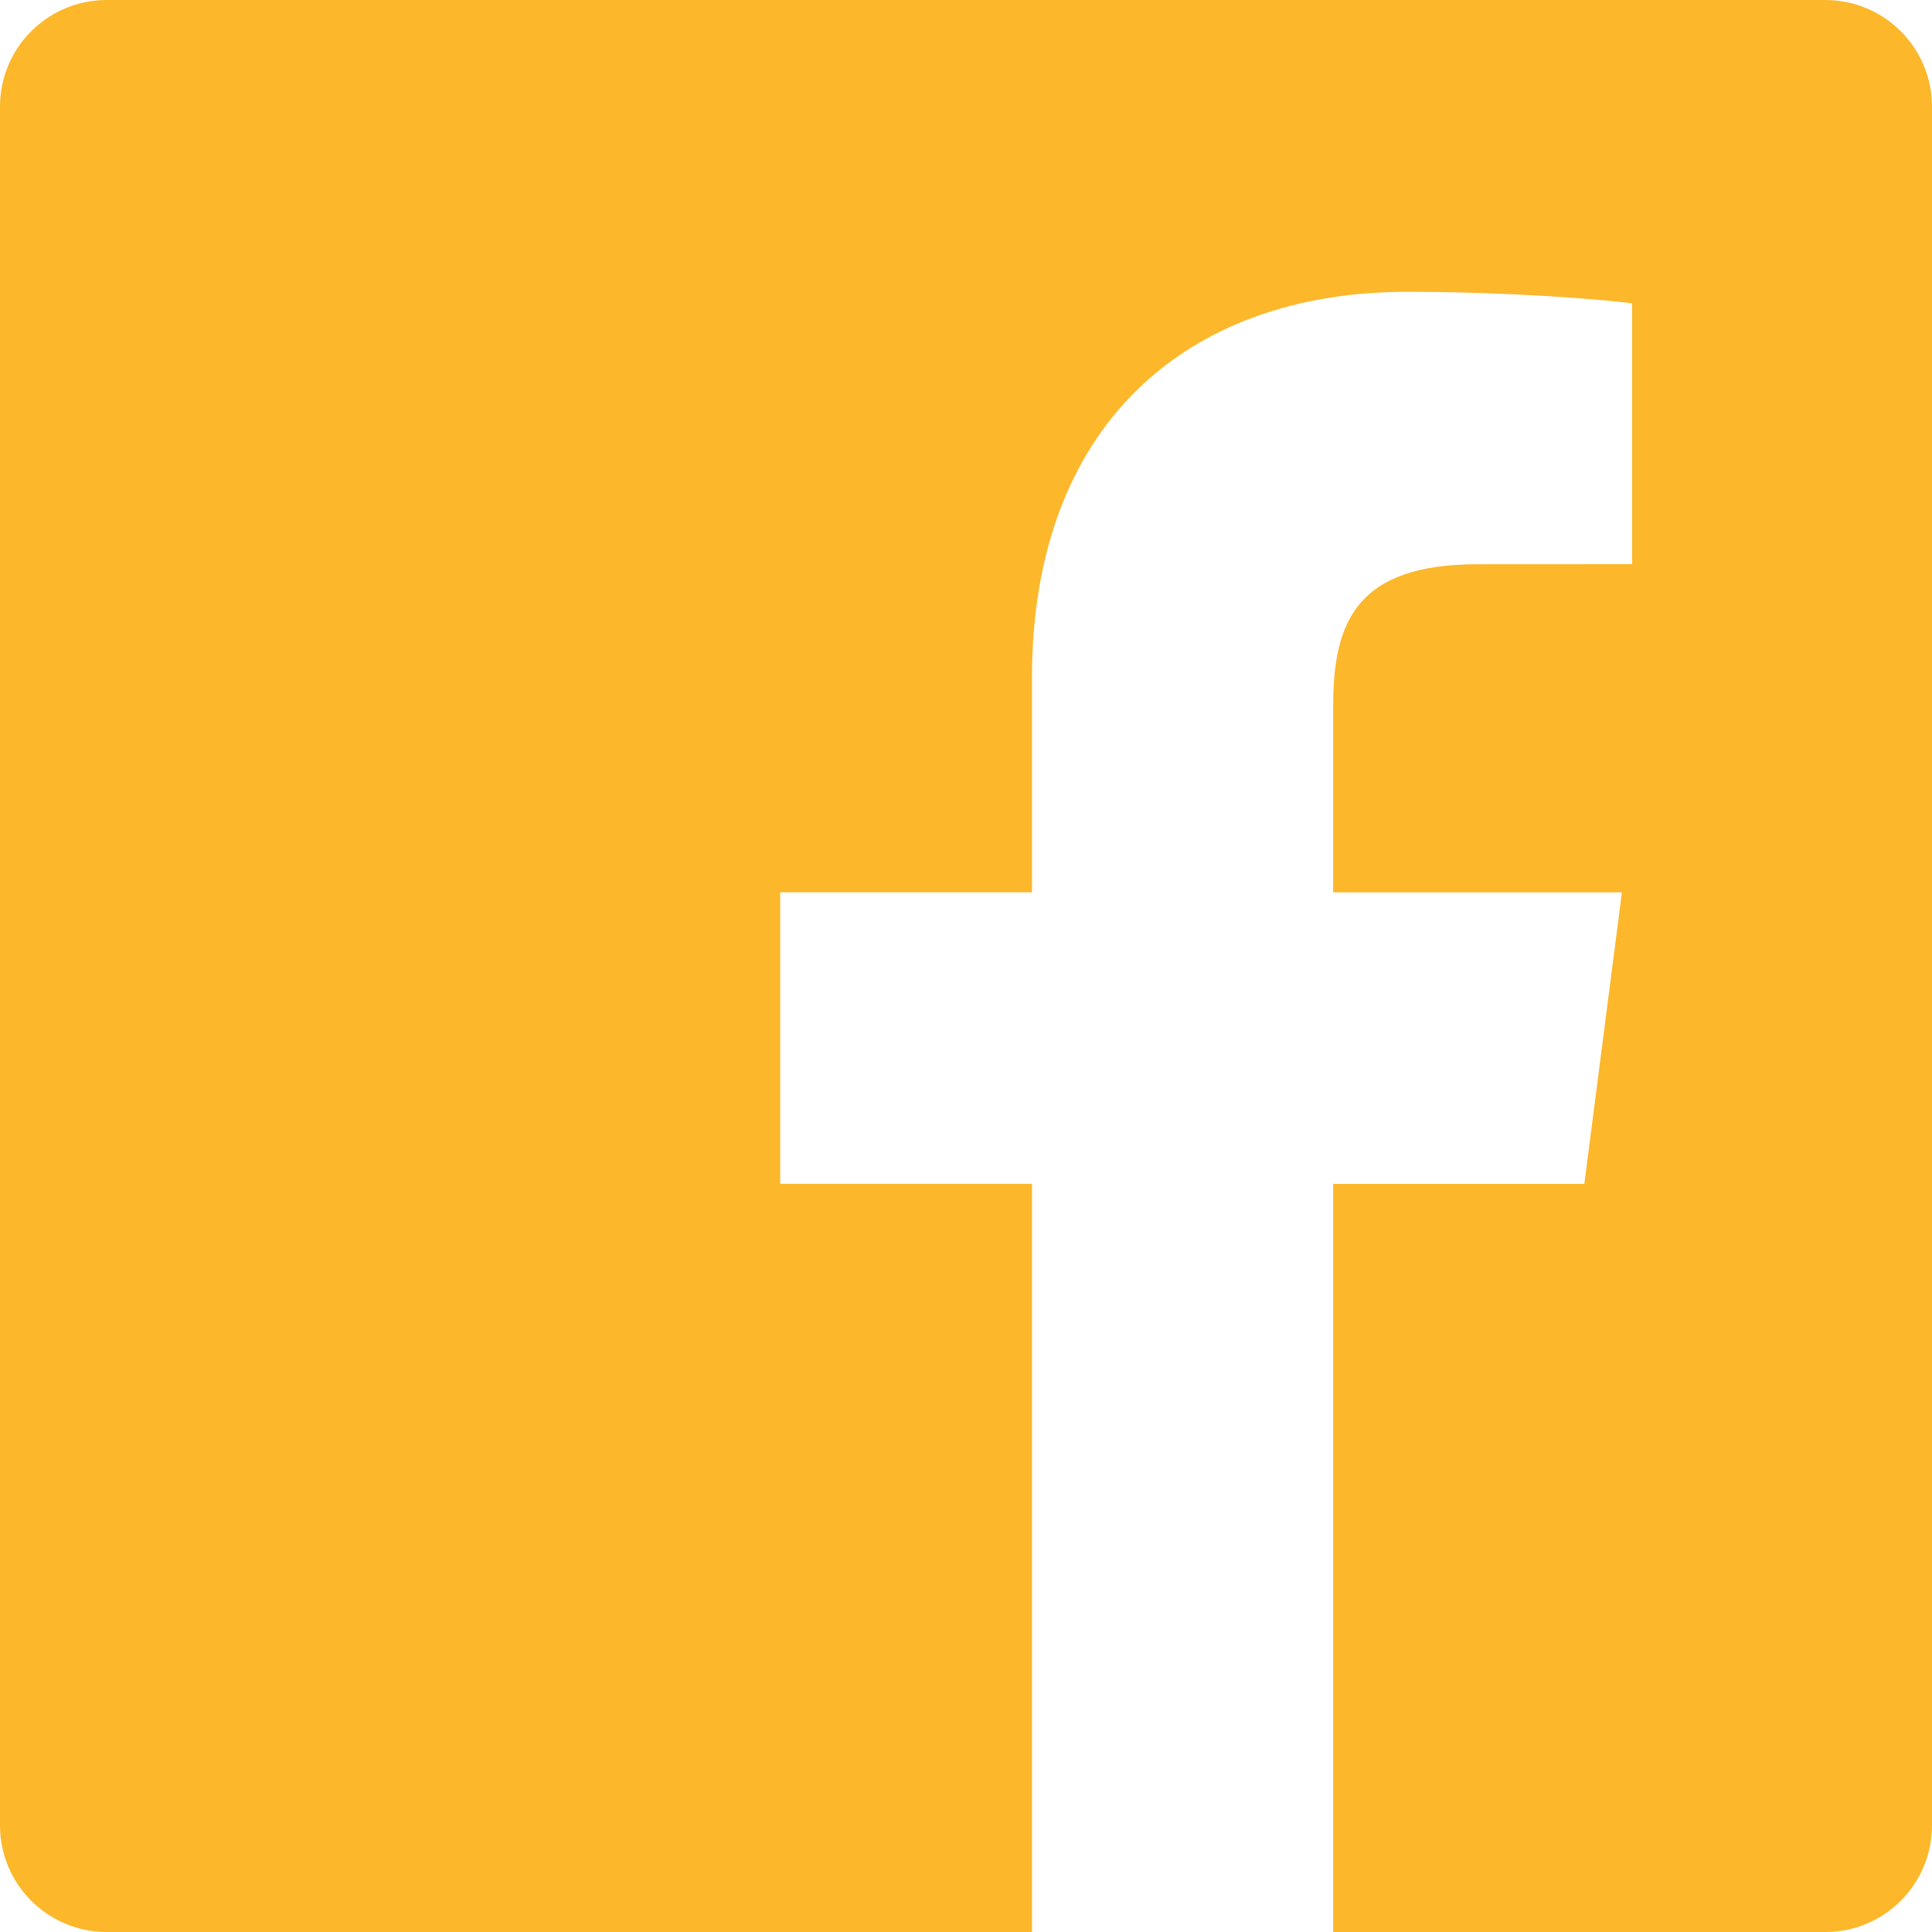
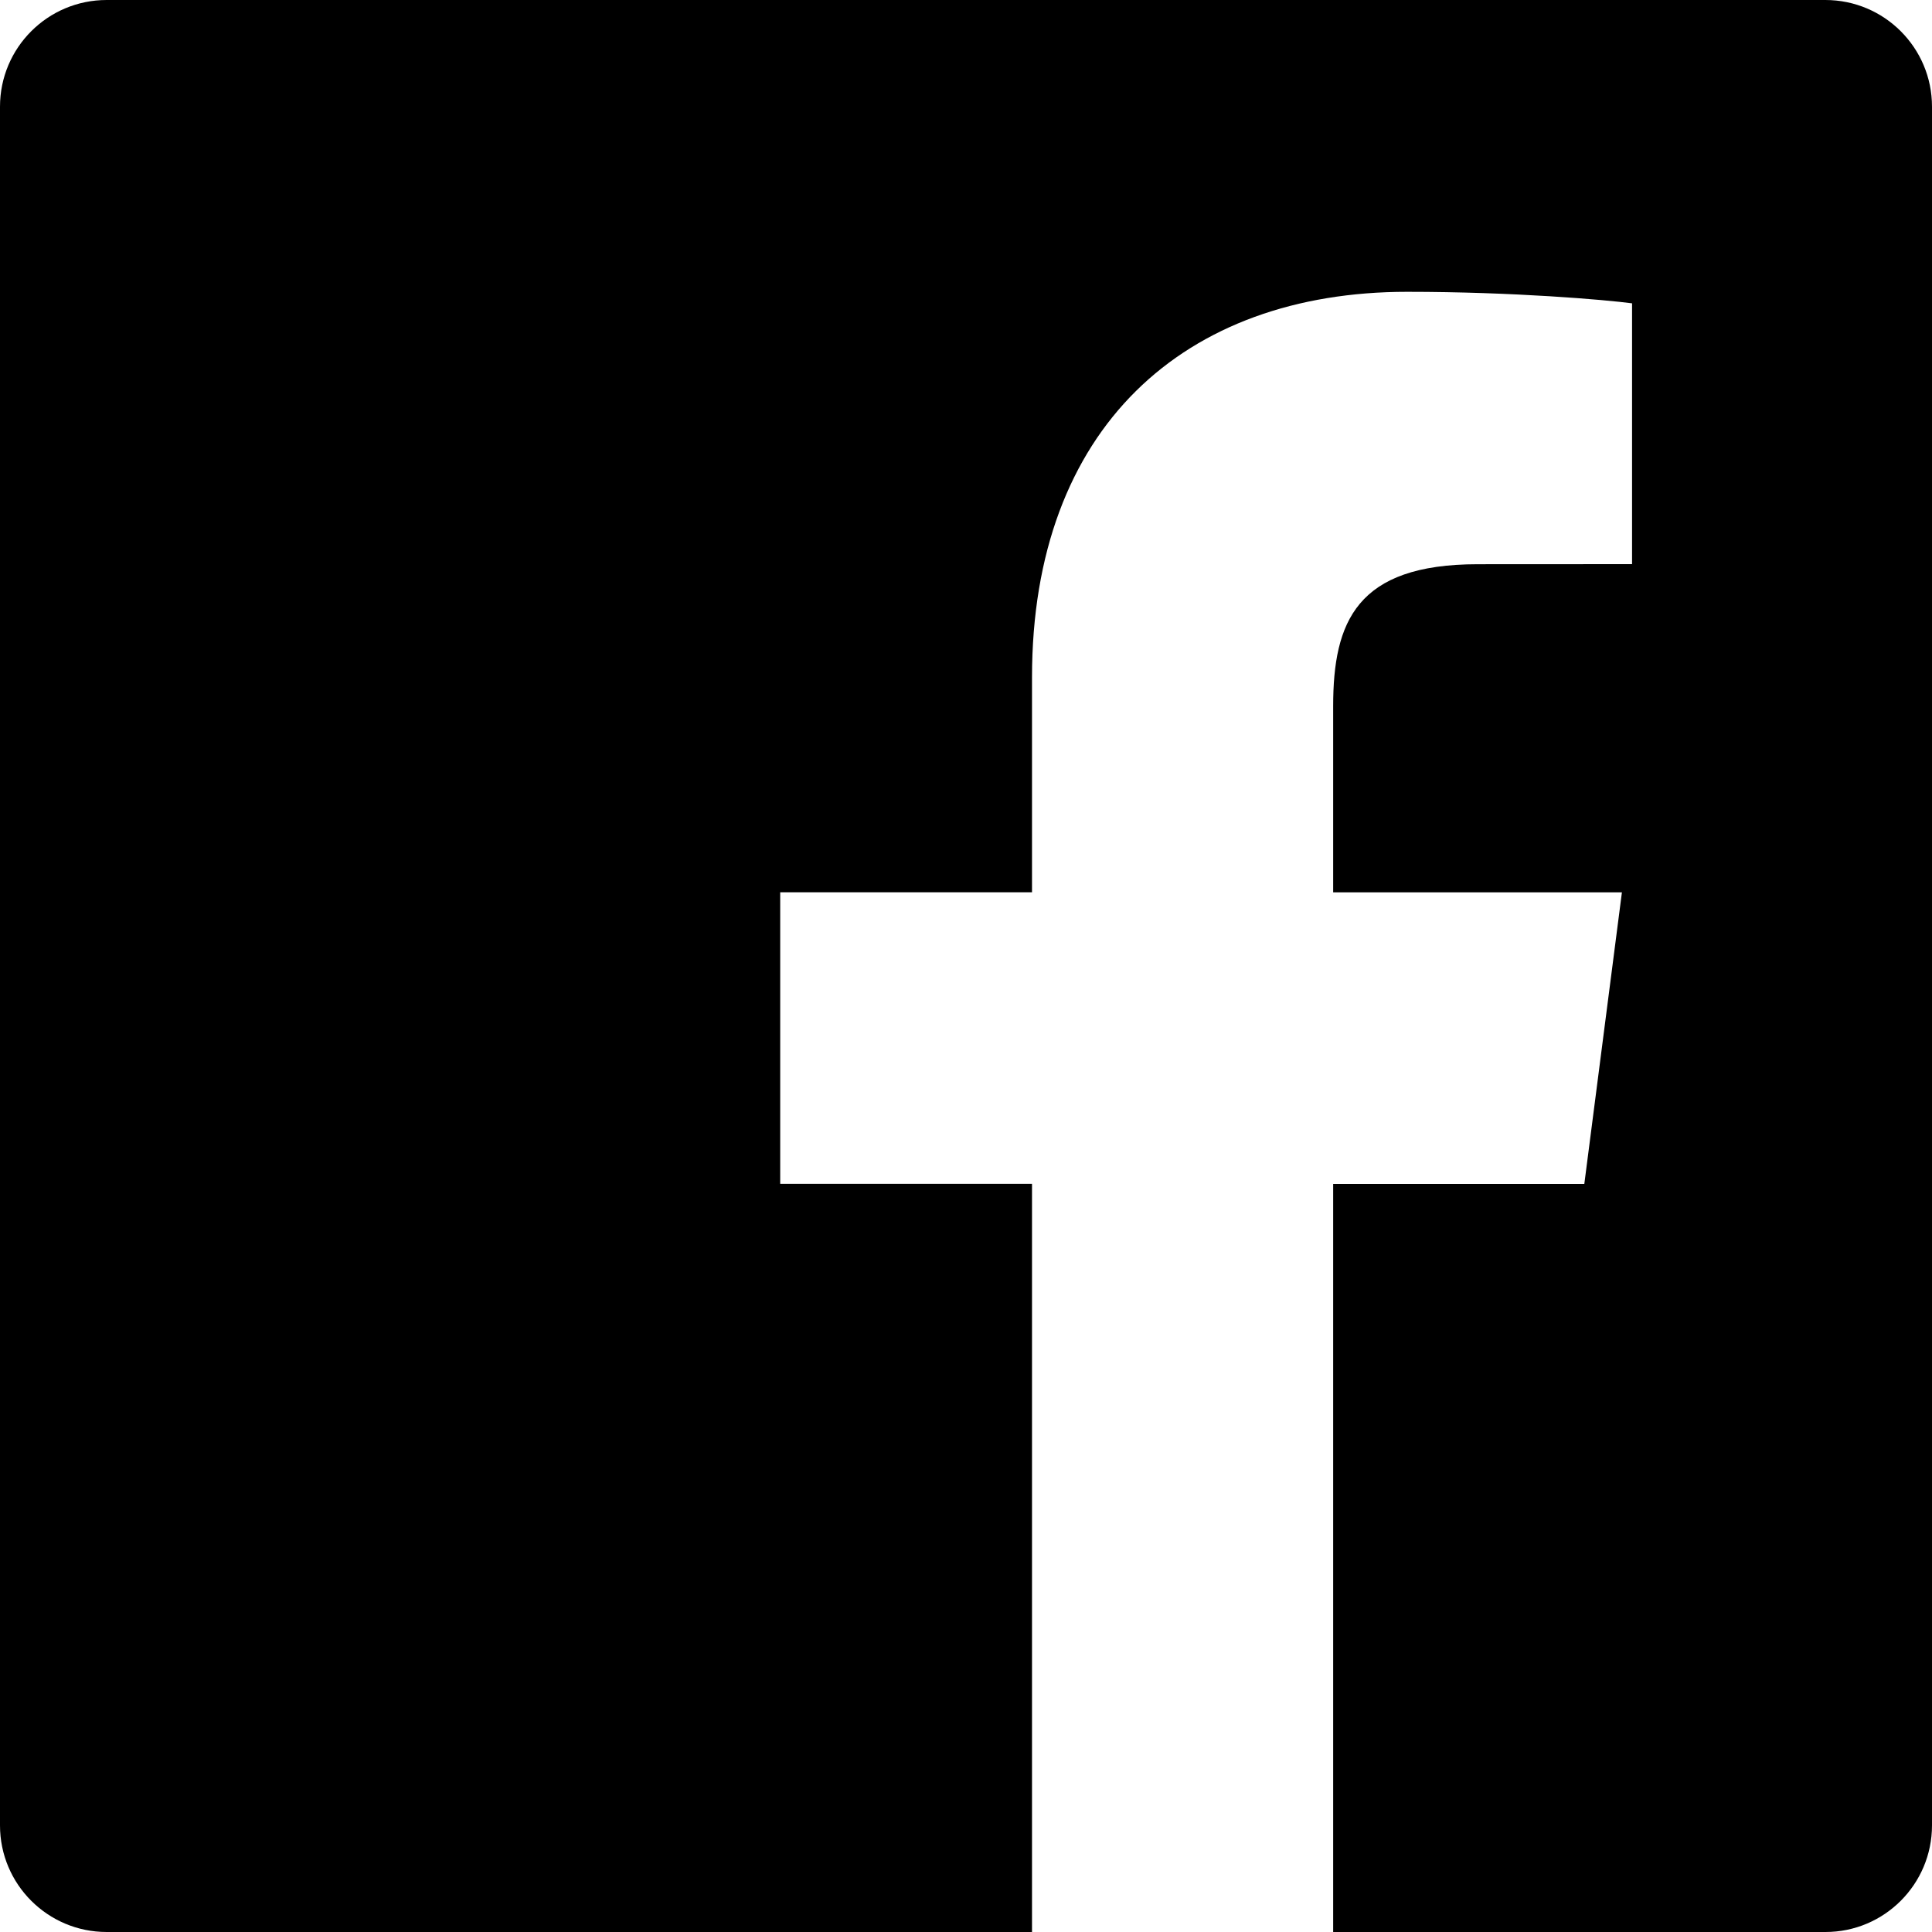
<svg xmlns="http://www.w3.org/2000/svg" width="24" height="24" viewBox="0 0 24 24" fill="none">
-   <path d="M22.675 0H1.325C0.593 0 0 0.593 0 1.325V22.676C0 23.407 0.593 24 1.325 24H12.82V14.706H9.692V11.084H12.82V8.413C12.82 5.313 14.713 3.625 17.479 3.625C18.804 3.625 19.942 3.724 20.274 3.768V7.008L18.356 7.009C16.852 7.009 16.561 7.724 16.561 8.772V11.085H20.148L19.681 14.707H16.561V24H22.677C23.407 24 24 23.407 24 22.675V1.325C24 0.593 23.407 0 22.675 0Z" fill="#FCB72B" />
+   <path d="M22.675 0H1.325C0.593 0 0 0.593 0 1.325V22.676C0 23.407 0.593 24 1.325 24H12.82V14.706H9.692V11.084H12.82V8.413C12.82 5.313 14.713 3.625 17.479 3.625C18.804 3.625 19.942 3.724 20.274 3.768V7.008L18.356 7.009C16.852 7.009 16.561 7.724 16.561 8.772V11.085H20.148L19.681 14.707H16.561V24H22.677C23.407 24 24 23.407 24 22.675V1.325C24 0.593 23.407 0 22.675 0Z" fill="black" />
</svg>
